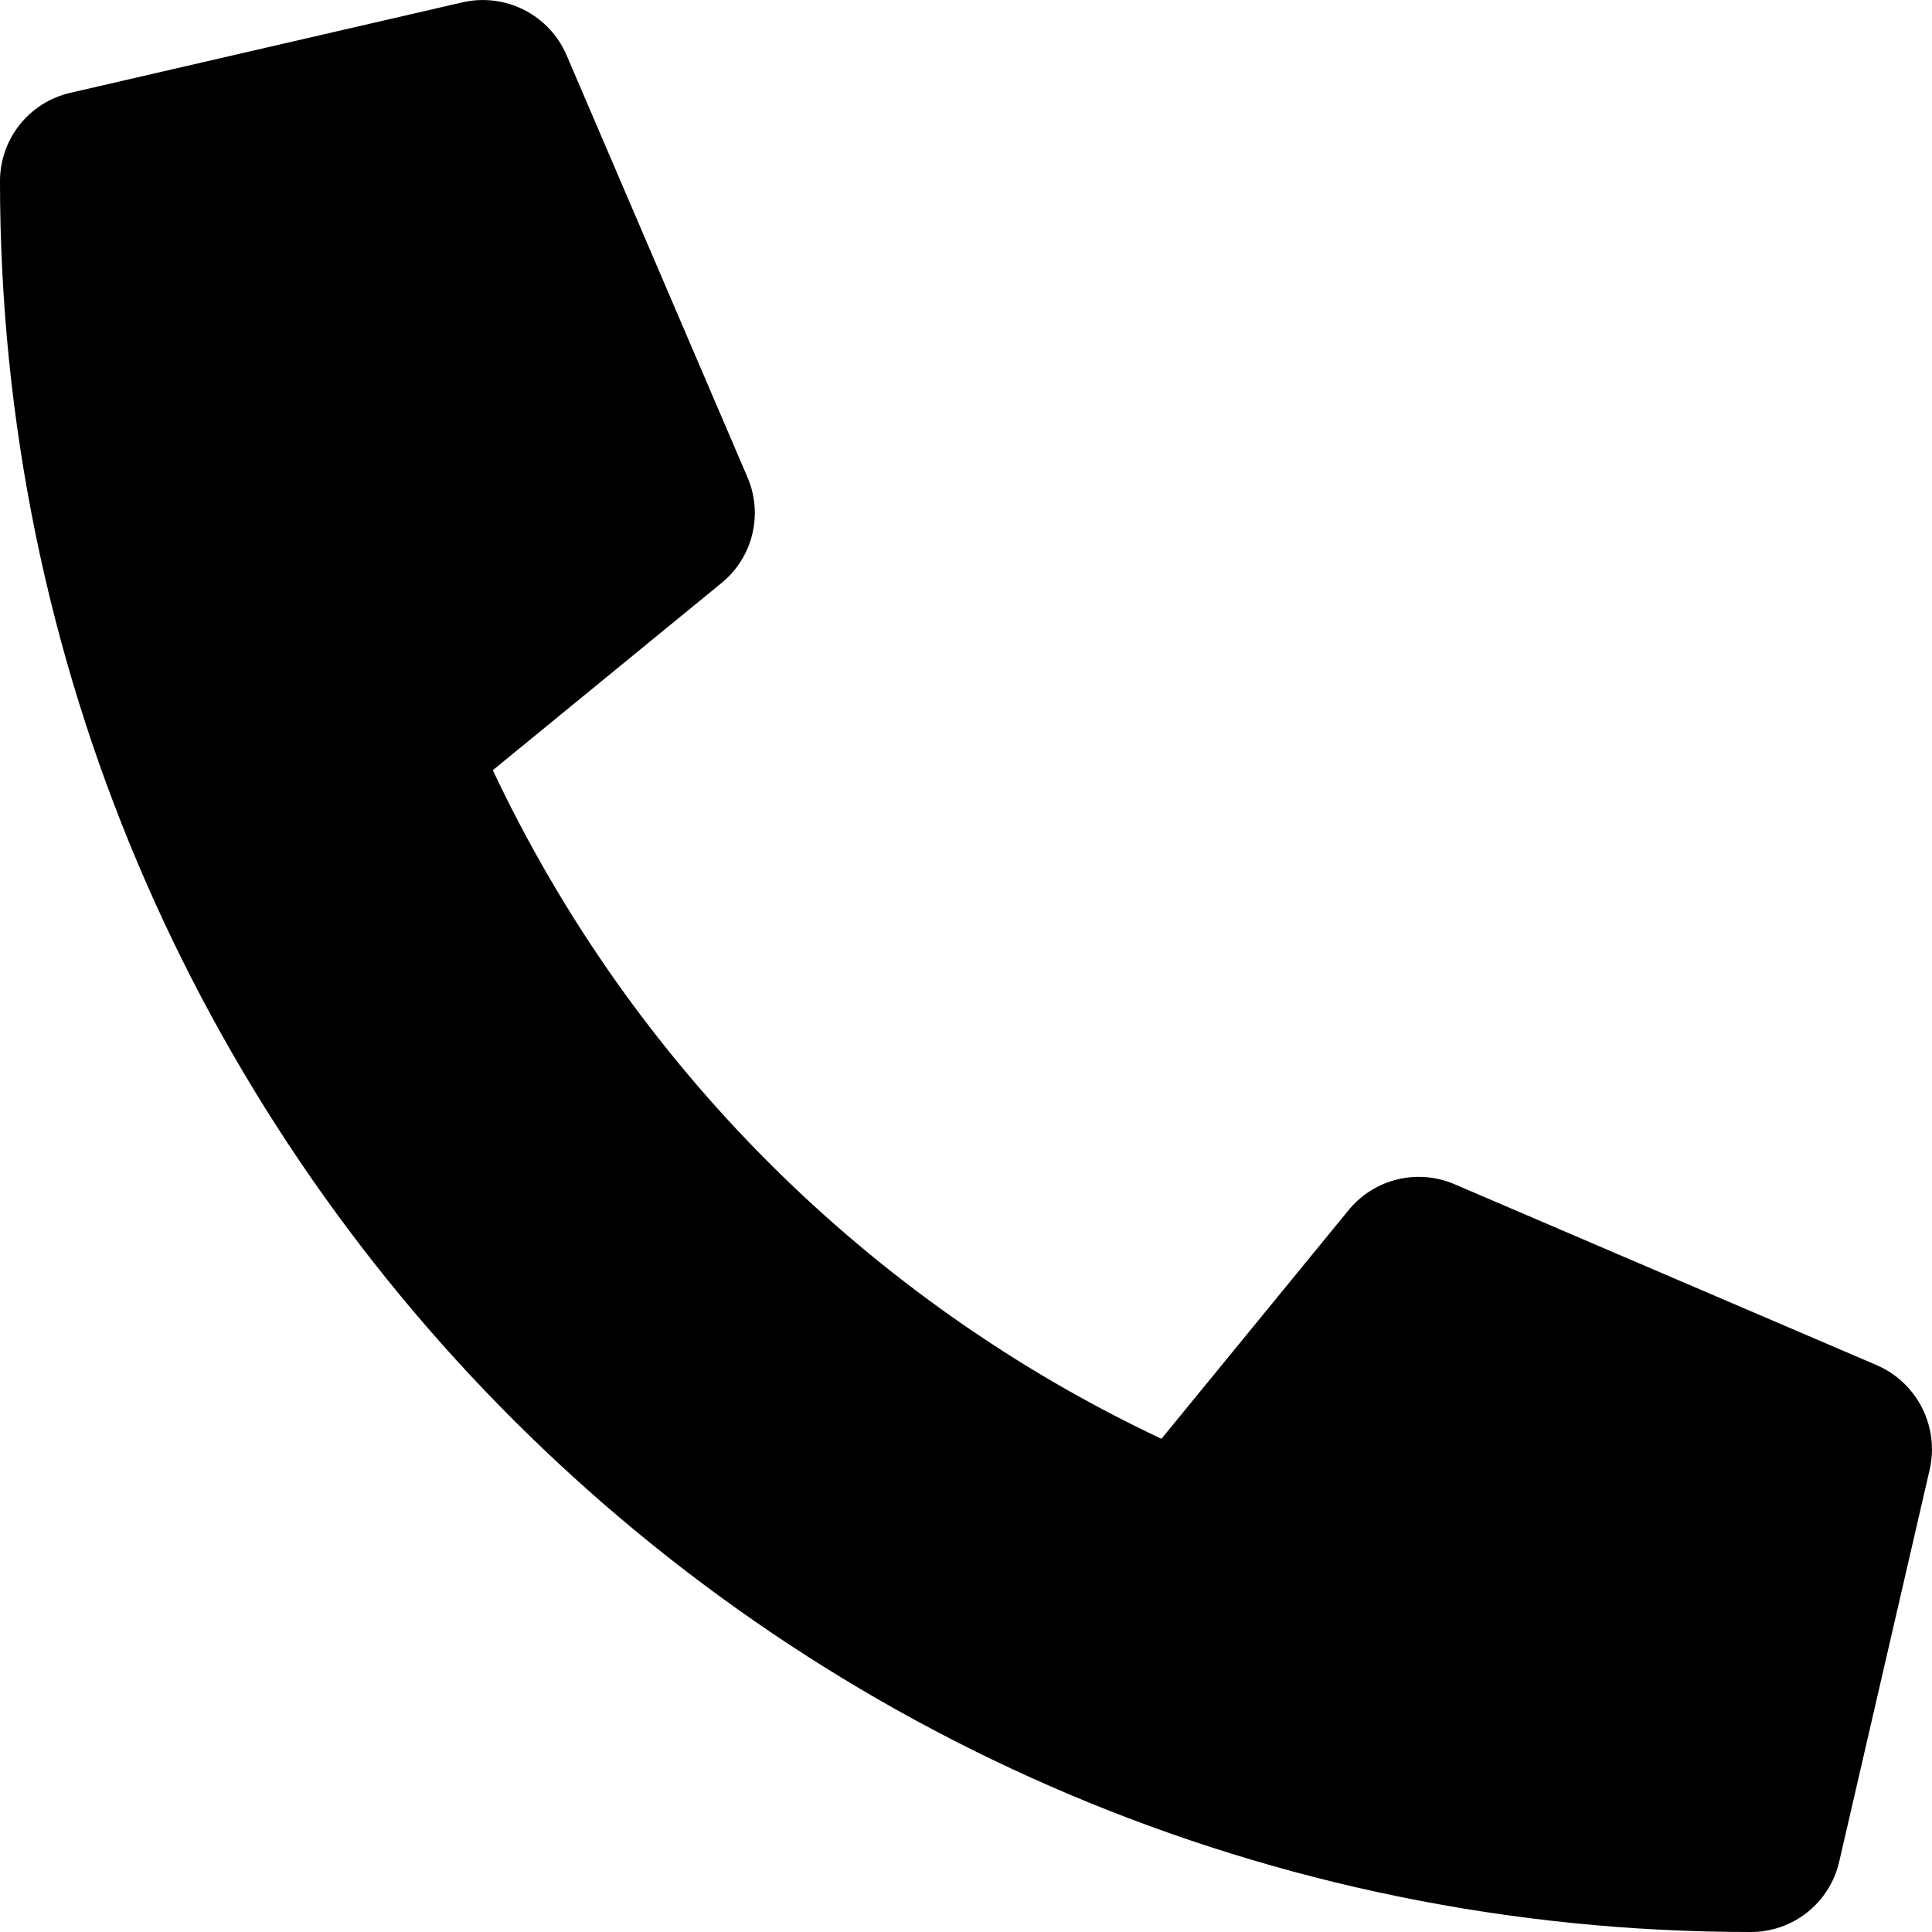
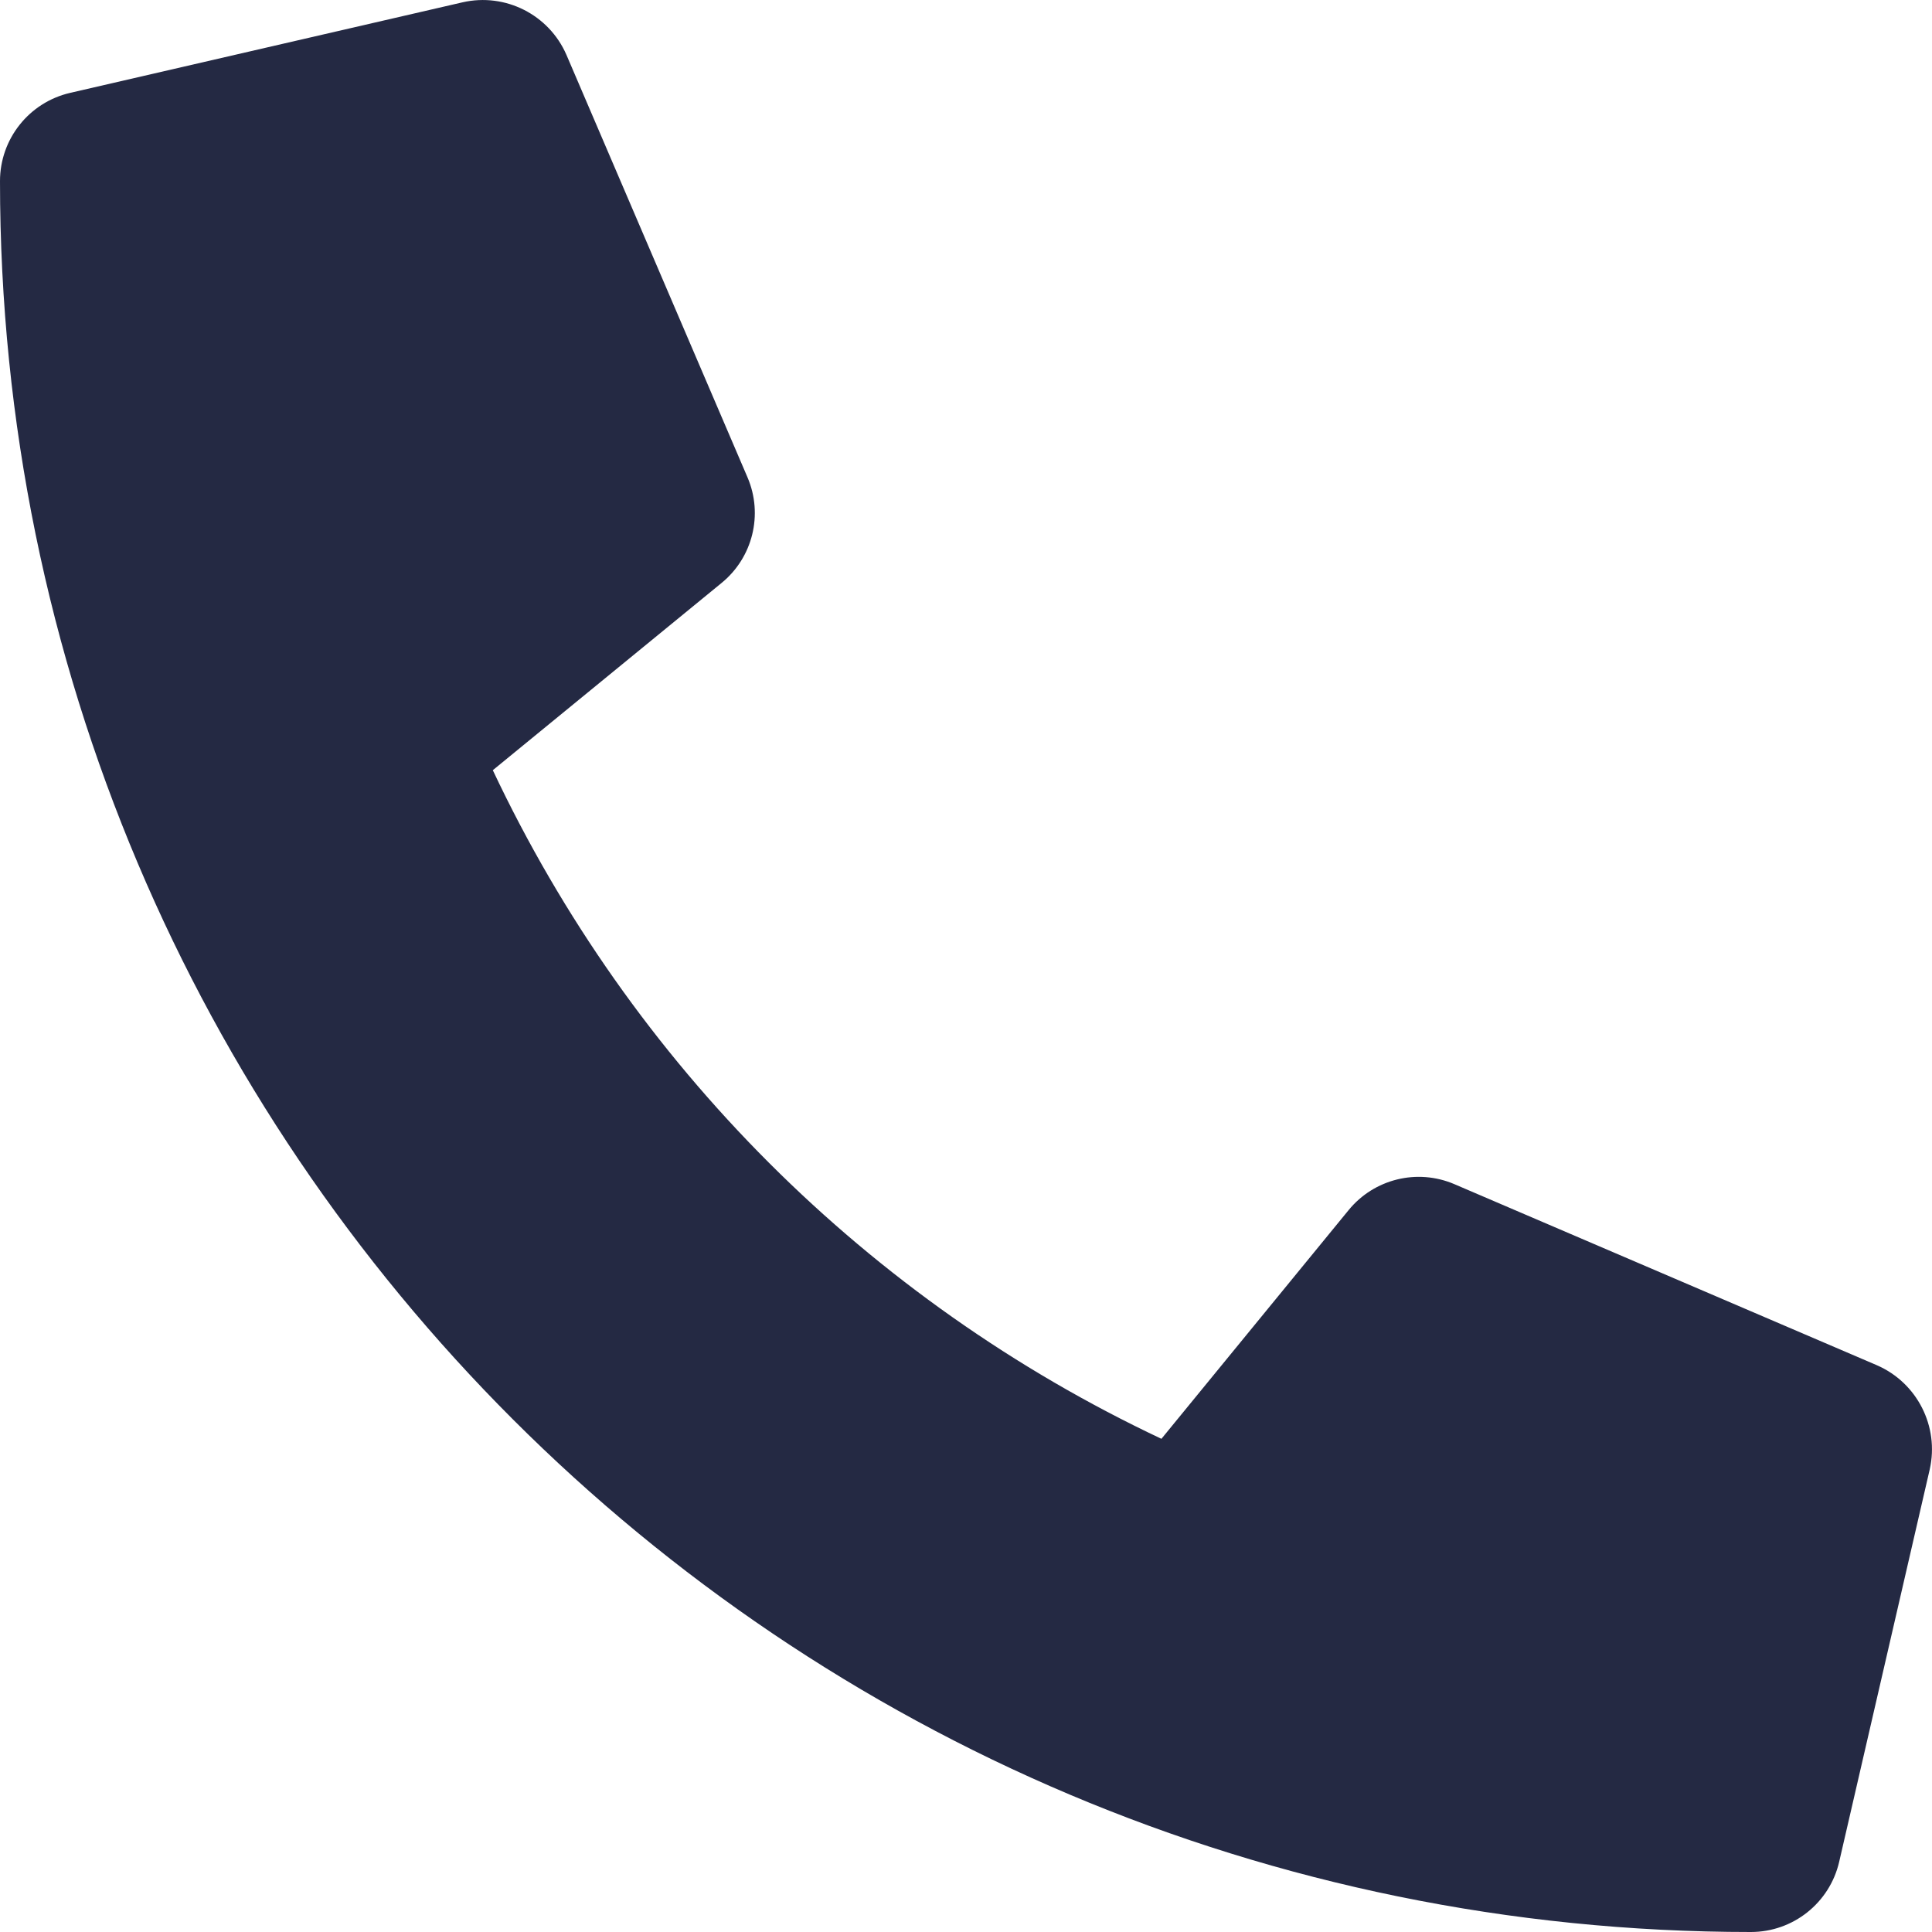
<svg xmlns="http://www.w3.org/2000/svg" viewBox="0 0 512 512">
-   <path d="M497.39 361.8l-112-48a24 24 0 0 0-28 6.9l-49.6 60.6A370.66 370.66 0 0 1 130.6 204.11l60.6-49.6a23.94 23.94 0 0 0 6.9-28l-48-112A24.16 24.16 0 0 0 122.6.61l-104 24A24 24 0 0 0 0 48c0 256.5 207.9 464 464 464a24 24 0 0 0 23.4-18.6l24-104a24.29 24.29 0 0 0-14.01-27.6z" />
+   <path fill="#242943" d="M497.39 361.8l-112-48a24 24 0 0 0-28 6.9l-49.6 60.6A370.66 370.66 0 0 1 130.6 204.11l60.6-49.6a23.94 23.94 0 0 0 6.9-28l-48-112A24.16 24.16 0 0 0 122.6.61l-104 24A24 24 0 0 0 0 48c0 256.5 207.9 464 464 464a24 24 0 0 0 23.4-18.6l24-104a24.29 24.29 0 0 0-14.01-27.6z" />
</svg>
